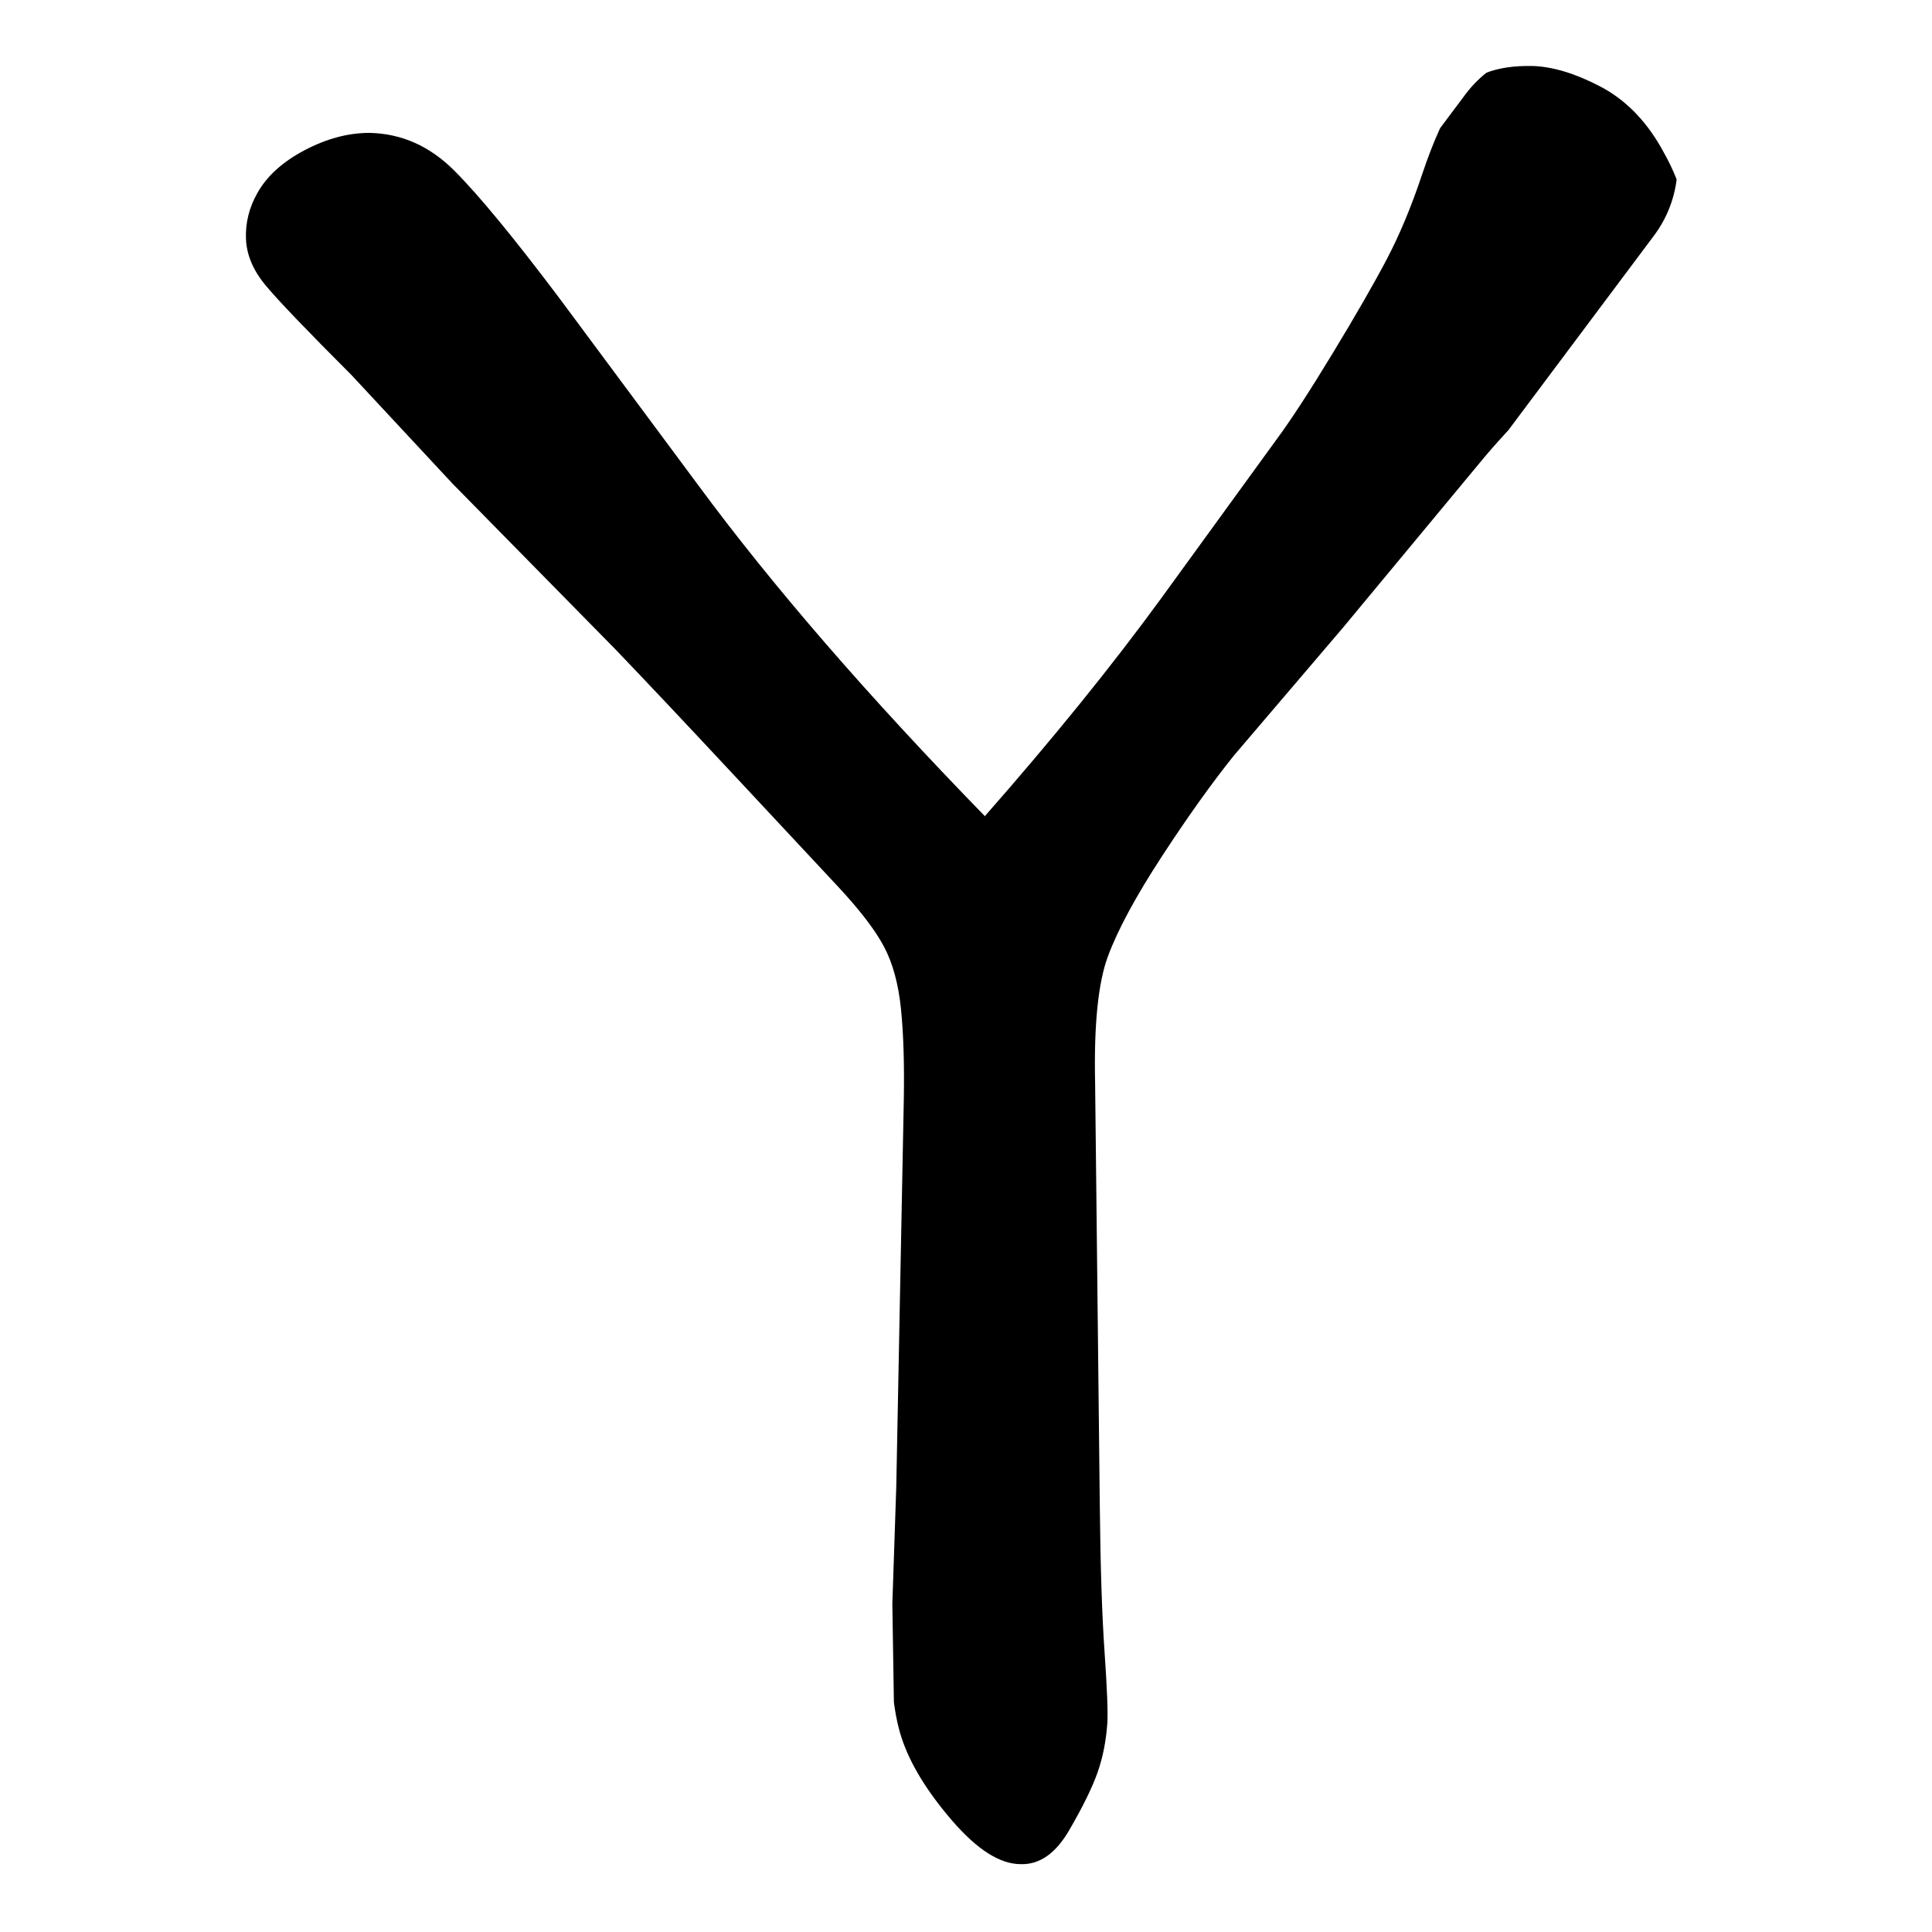
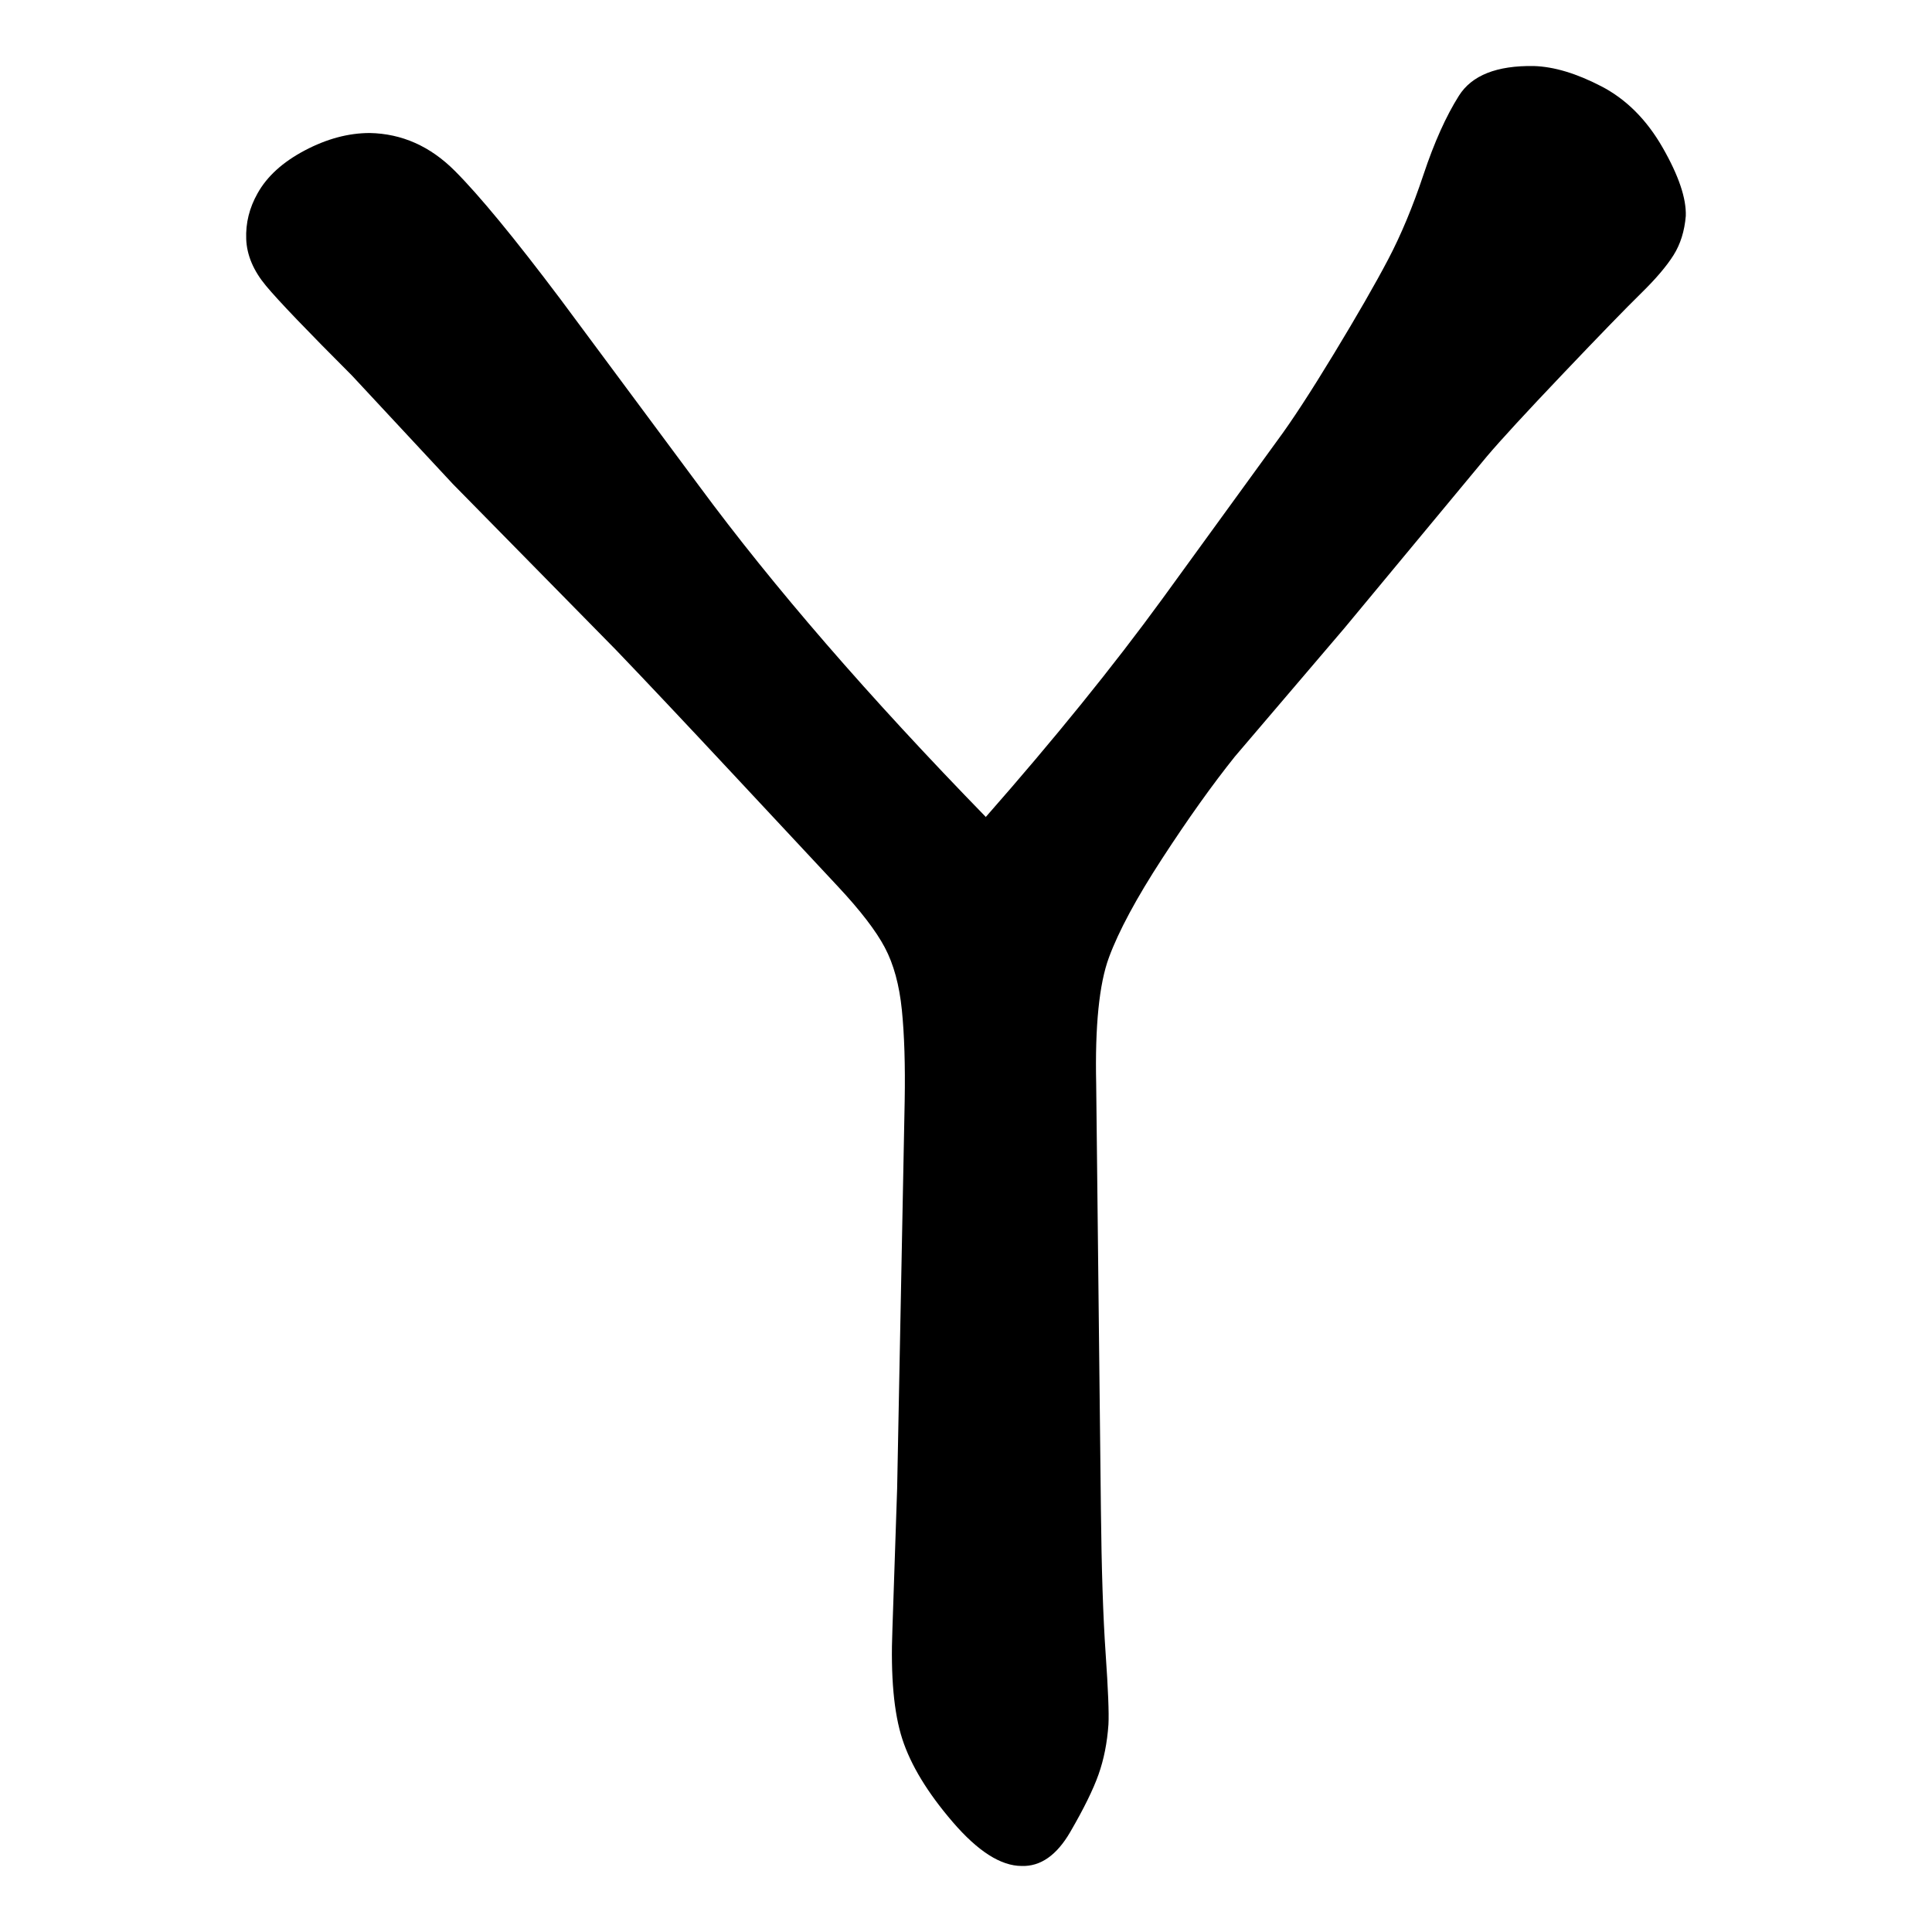
- <svg xmlns="http://www.w3.org/2000/svg" width="2050" height="2050" viewBox="0 0 2050 2050" version="1.1">
+ <svg xmlns="http://www.w3.org/2000/svg" width="2048" height="2048" viewBox="0 0 2048 2048" version="1.1">
  <g x="0" y="0">
-     <g x="0" y="0" clip-path="url(#M+938+1004.5+Q+924+978,+888.5+940+Q+853+902,+776.5+820+Q+700+738,+653+689+L+480+513+L+373+398+Q+302+327,+282+303+Q+262+279,+261+253.5+Q+260+228,+273+205+Q+288+178,+323+159.5+Q+358+141,+392+141+Q+443+142,+482+181+Q+521+220,+594+317+L+741+515+Q+859+675,+1045+866+Q+1125.5+1065.25,+938+1004.5+Z)">
-       <defs>
-         <clipPath id="M+938+1004.5+Q+924+978,+888.5+940+Q+853+902,+776.5+820+Q+700+738,+653+689+L+480+513+L+373+398+Q+302+327,+282+303+Q+262+279,+261+253.5+Q+260+228,+273+205+Q+288+178,+323+159.5+Q+358+141,+392+141+Q+443+142,+482+181+Q+521+220,+594+317+L+741+515+Q+859+675,+1045+866+Q+1125.5+1065.25,+938+1004.5+Z">
-           <path d="M 938 1004.5 Q 924 978, 888.5 940 Q 853 902, 776.5 820 Q 700 738, 653 689 L 480 513 L 373 398 Q 302 327, 282 303 Q 262 279, 261 253.5 Q 260 228, 273 205 Q 288 178, 323 159.5 Q 358 141, 392 141 Q 443 142, 482 181 Q 521 220, 594 317 L 741 515 Q 859 675, 1045 866 Q 1125.5 1065.25, 938 1004.5 Z" fill="#F00" />
-         </clipPath>
-       </defs>
-       <g x="0" y="0">
-         <path d="M370 230 L985 930" fill="transparent" stroke="black" stroke-width="250" stroke-linecap="round" />
-       </g>
+     <g x="0" y="0">
+       <path d="M 938 1004.5 Q 924 978, 888.5 940 Q 853 902, 776.5 820 Q 700 738, 653 689 L 480 513 L 373 398 Q 302 327, 282 303 Q 262 279, 261 253.5 Q 260 228, 273 205 Q 288 178, 323 159.5 Q 358 141, 392 141 Q 443 142, 482 181 Q 521 220, 594 317 L 741 515 Q 859 675, 1045 866 Q 1125.5 1065.25, 938 1004.5 Z" fill="black" stroke-width="1" />
    </g>
-     <g x="0" y="0" clip-path="url(#M+1045+866+Q+1154+742,+1232+635+L+1354+467+Q+1377+436,+1414+375+Q+1451+314,+1471.5+275+Q+1492+236,+1509+185+Q+1526+134,+1546.5+101.5+Q+1567+69,+1626+70+Q+1658+71,+1697.5+91.5+Q+1737+112,+1762.5+156.5+Q+1788+201,+1787+229+Q+1785+253,+1774+270.5+Q+1763+288,+1739.5+311+Q+1716+334,+1657+396+Q+1598+458,+1576+484+L+1425+666+L+1309+802+Q+1273+847,+1232+910+Q+1191+973,+1175.5+1015+Q+907.25+1097.5,+1045+866+Z)">
-       <defs>
-         <clipPath id="M+1045+866+Q+1154+742,+1232+635+L+1354+467+Q+1377+436,+1414+375+Q+1451+314,+1471.5+275+Q+1492+236,+1509+185+Q+1526+134,+1546.5+101.5+Q+1567+69,+1626+70+Q+1658+71,+1697.5+91.5+Q+1737+112,+1762.5+156.5+Q+1788+201,+1787+229+Q+1785+253,+1774+270.5+Q+1763+288,+1739.5+311+Q+1716+334,+1657+396+Q+1598+458,+1576+484+L+1425+666+L+1309+802+Q+1273+847,+1232+910+Q+1191+973,+1175.5+1015+Q+907.25+1097.5,+1045+866+Z">
-           <path d="M 1045 866 Q 1154 742, 1232 635 L 1354 467 Q 1377 436, 1414 375 Q 1451 314, 1471.5 275 Q 1492 236, 1509 185 Q 1526 134, 1546.5 101.5 Q 1567 69, 1626 70 Q 1658 71, 1697.5 91.5 Q 1737 112, 1762.5 156.5 Q 1788 201, 1787 229 Q 1785 253, 1774 270.5 Q 1763 288, 1739.5 311 Q 1716 334, 1657 396 Q 1598 458, 1576 484 L 1425 666 L 1309 802 Q 1273 847, 1232 910 Q 1191 973, 1175.5 1015 Q 907.25 1097.5, 1045 866 Z" fill="#F00" />
-         </clipPath>
-       </defs>
-       <g x="0" y="0">
-         <path d="M1655 175 L1075 950" fill="transparent" stroke="black" stroke-width="250" stroke-linecap="round" />
-       </g>
+     <g x="0" y="0">
+       <path d="M 1045 866 Q 1154 742, 1232 635 L 1354 467 Q 1377 436, 1414 375 Q 1451 314, 1471.5 275 Q 1492 236, 1509 185 Q 1526 134, 1546.5 101.5 Q 1567 69, 1626 70 Q 1658 71, 1697.5 91.5 Q 1737 112, 1762.5 156.5 Q 1788 201, 1787 229 Q 1785 253, 1774 270.5 Q 1763 288, 1739.5 311 Q 1716 334, 1657 396 Q 1598 458, 1576 484 L 1425 666 L 1309 802 Q 1273 847, 1232 910 Q 1191 973, 1175.5 1015 Q 907.25 1097.5, 1045 866 Z" fill="black" stroke-width="1" />
    </g>
-     <g x="0" y="0" clip-path="url(#M+1175.5+1015+Q+1160+1057,+1162+1149+L+1167+1600+Q+1168+1695,+1172+1752.5+Q+1176+1810,+1175+1828+Q+1173+1857,+1164.5+1881+Q+1156+1905,+1134.5+1942+Q+1113+1979,+1083+1978+Q+1050+1978,+1010+1931.5+Q+970+1885,+956.5+1843.5+Q+943+1802,+946+1727+L+951+1578+L+959+1167+Q+960+1110,+956+1070.5+Q+952+1031,+938+1004.5+Q+1059.75+789.75,+1175.5+1015+Z)">
-       <defs>
-         <clipPath id="M+1175.5+1015+Q+1160+1057,+1162+1149+L+1167+1600+Q+1168+1695,+1172+1752.5+Q+1176+1810,+1175+1828+Q+1173+1857,+1164.5+1881+Q+1156+1905,+1134.5+1942+Q+1113+1979,+1083+1978+Q+1050+1978,+1010+1931.5+Q+970+1885,+956.5+1843.5+Q+943+1802,+946+1727+L+951+1578+L+959+1167+Q+960+1110,+956+1070.5+Q+952+1031,+938+1004.5+Q+1059.75+789.75,+1175.5+1015+Z">
-           <path d="M 1175.5 1015 Q 1160 1057, 1162 1149 L 1167 1600 Q 1168 1695, 1172 1752.5 Q 1176 1810, 1175 1828 Q 1173 1857, 1164.5 1881 Q 1156 1905, 1134.5 1942 Q 1113 1979, 1083 1978 Q 1050 1978, 1010 1931.5 Q 970 1885, 956.5 1843.5 Q 943 1802, 946 1727 L 951 1578 L 959 1167 Q 960 1110, 956 1070.5 Q 952 1031, 938 1004.5 Q 1059.75 789.75, 1175.5 1015 Z" fill="#F00" />
-         </clipPath>
-       </defs>
-       <g x="0" y="0">
-         <path d="M1060 955 L1075 1900" fill="transparent" stroke="black" stroke-width="250" stroke-linecap="round" />
-       </g>
+     <g x="0" y="0">
+       <path d="M 1175.5 1015 Q 1160 1057, 1162 1149 L 1167 1600 Q 1168 1695, 1172 1752.5 Q 1176 1810, 1175 1828 Q 1173 1857, 1164.5 1881 Q 1156 1905, 1134.5 1942 Q 1113 1979, 1083 1978 Q 1050 1978, 1010 1931.5 Q 970 1885, 956.5 1843.5 Q 943 1802, 946 1727 L 951 1578 L 959 1167 Q 960 1110, 956 1070.5 Q 952 1031, 938 1004.5 Q 1059.75 789.75, 1175.5 1015 Z" fill="black" stroke-width="1" />
    </g>
  </g>
</svg>
